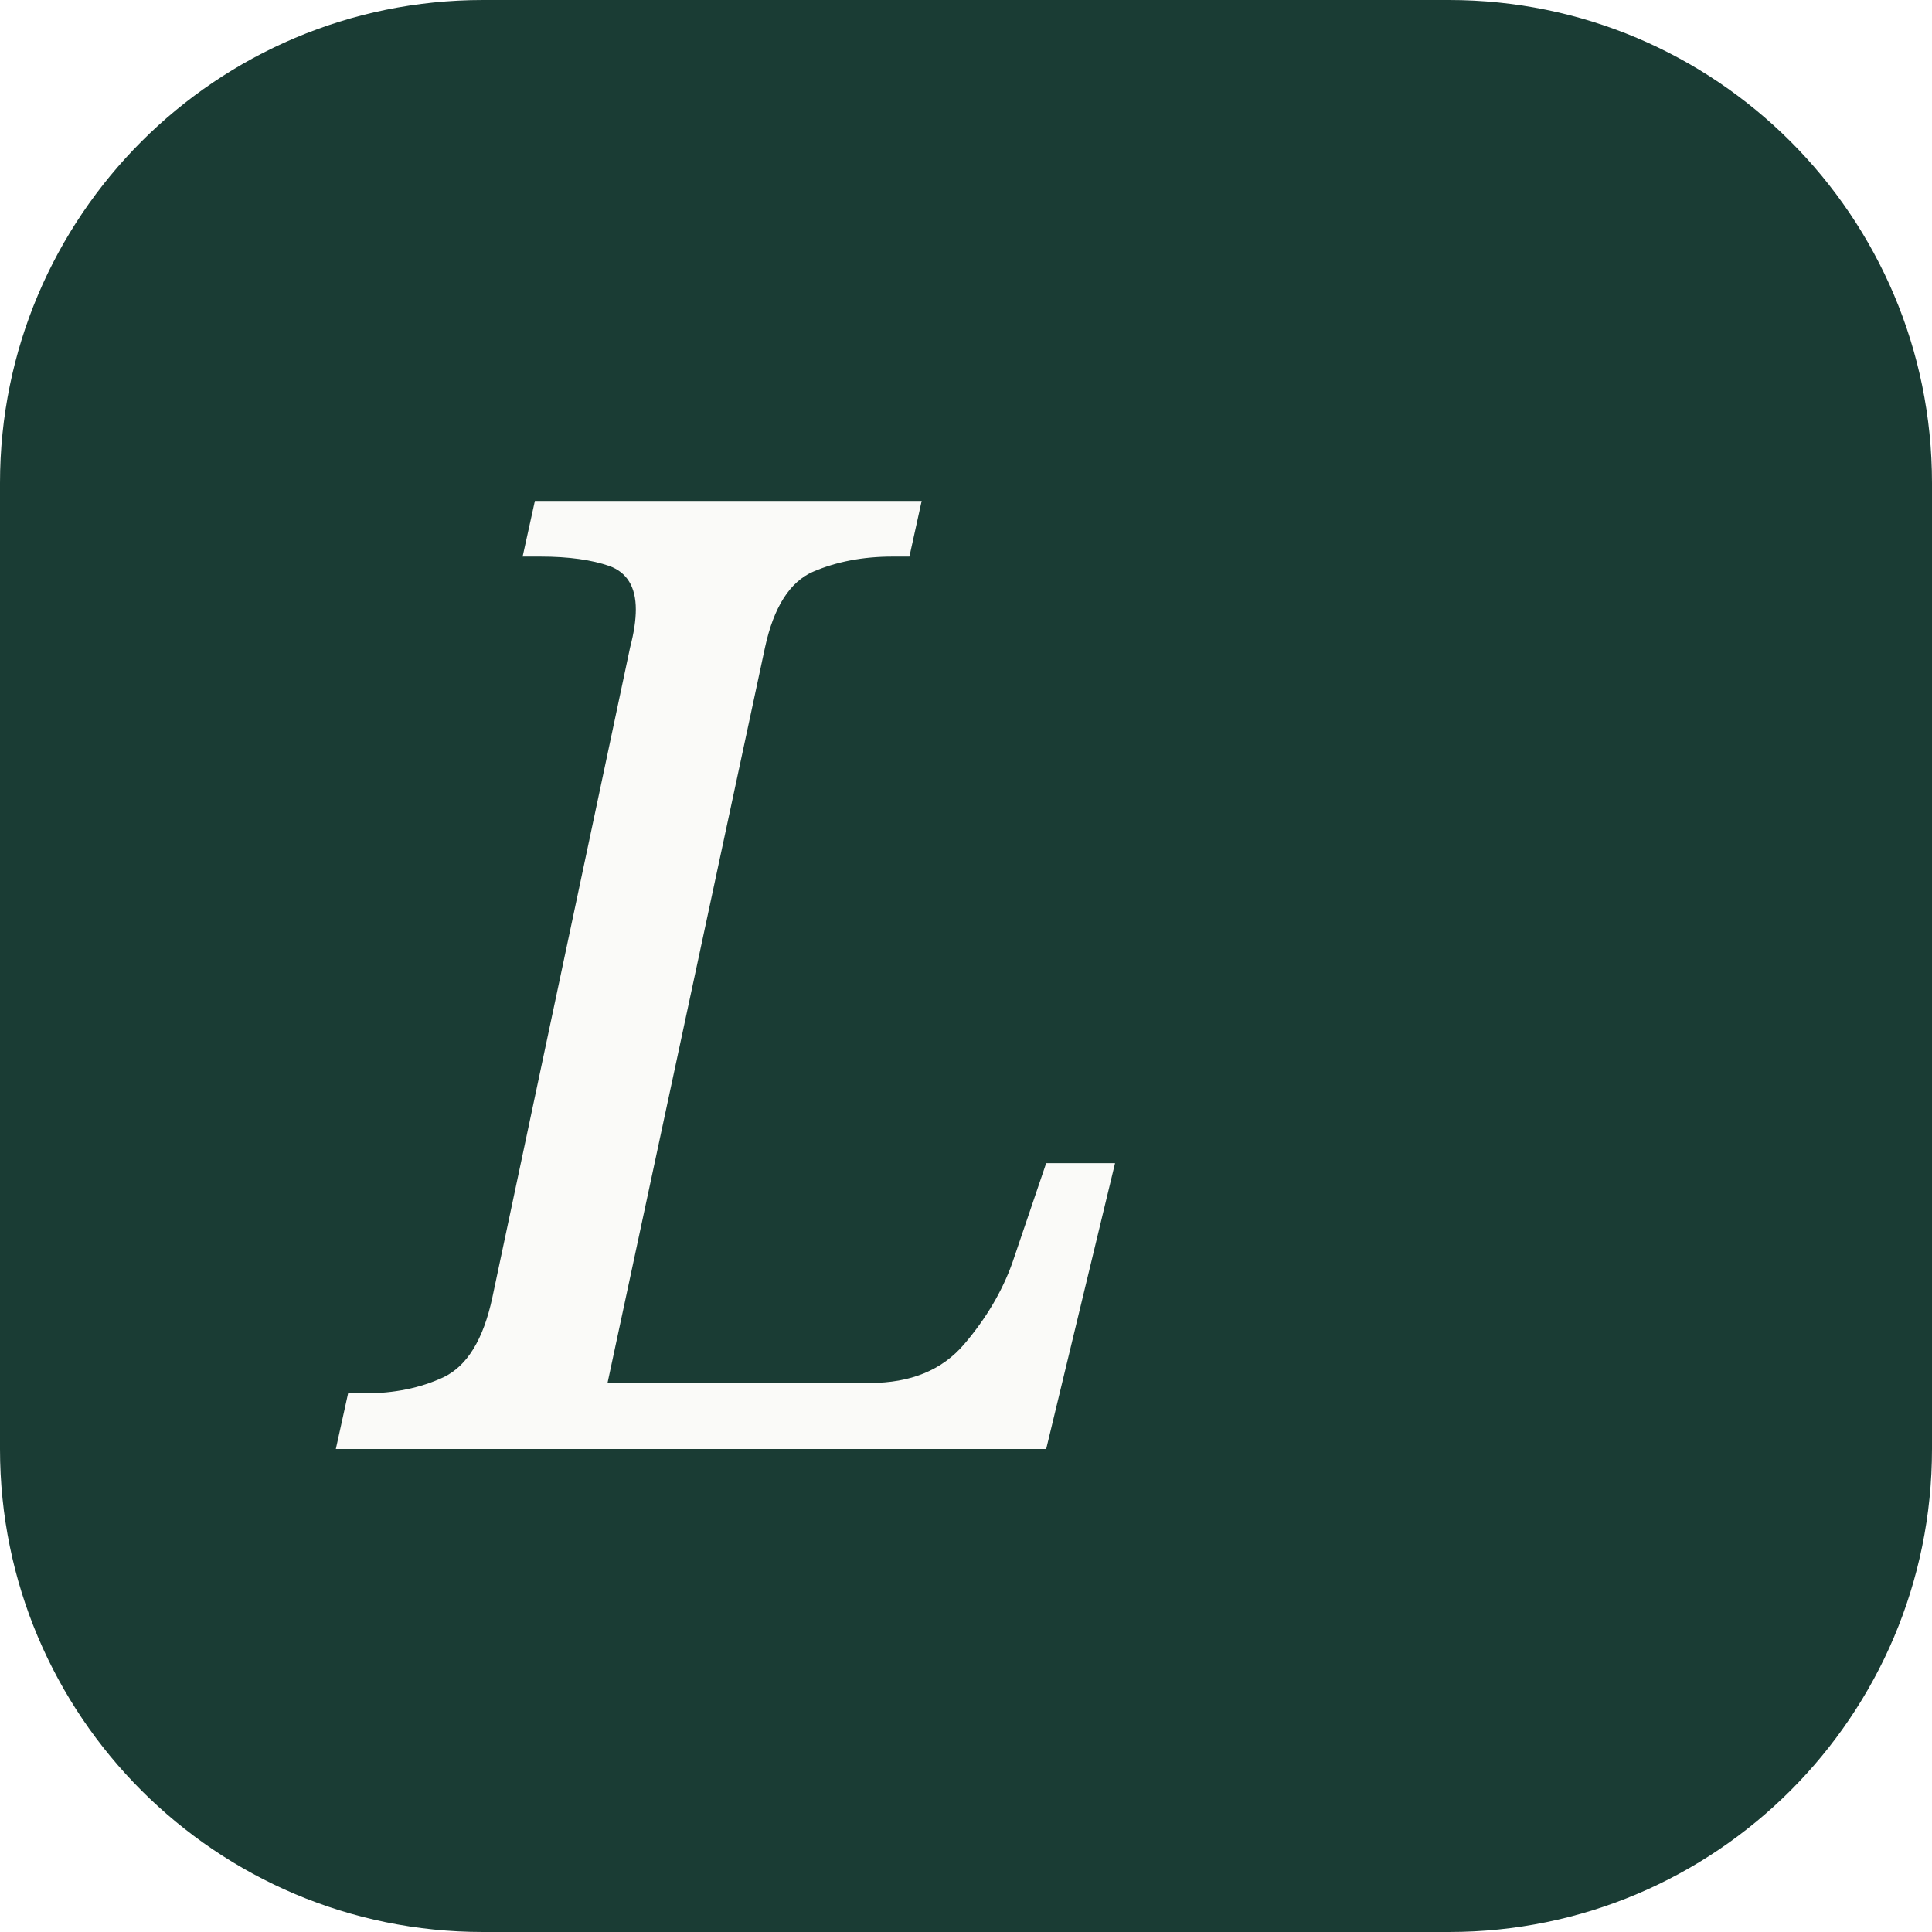
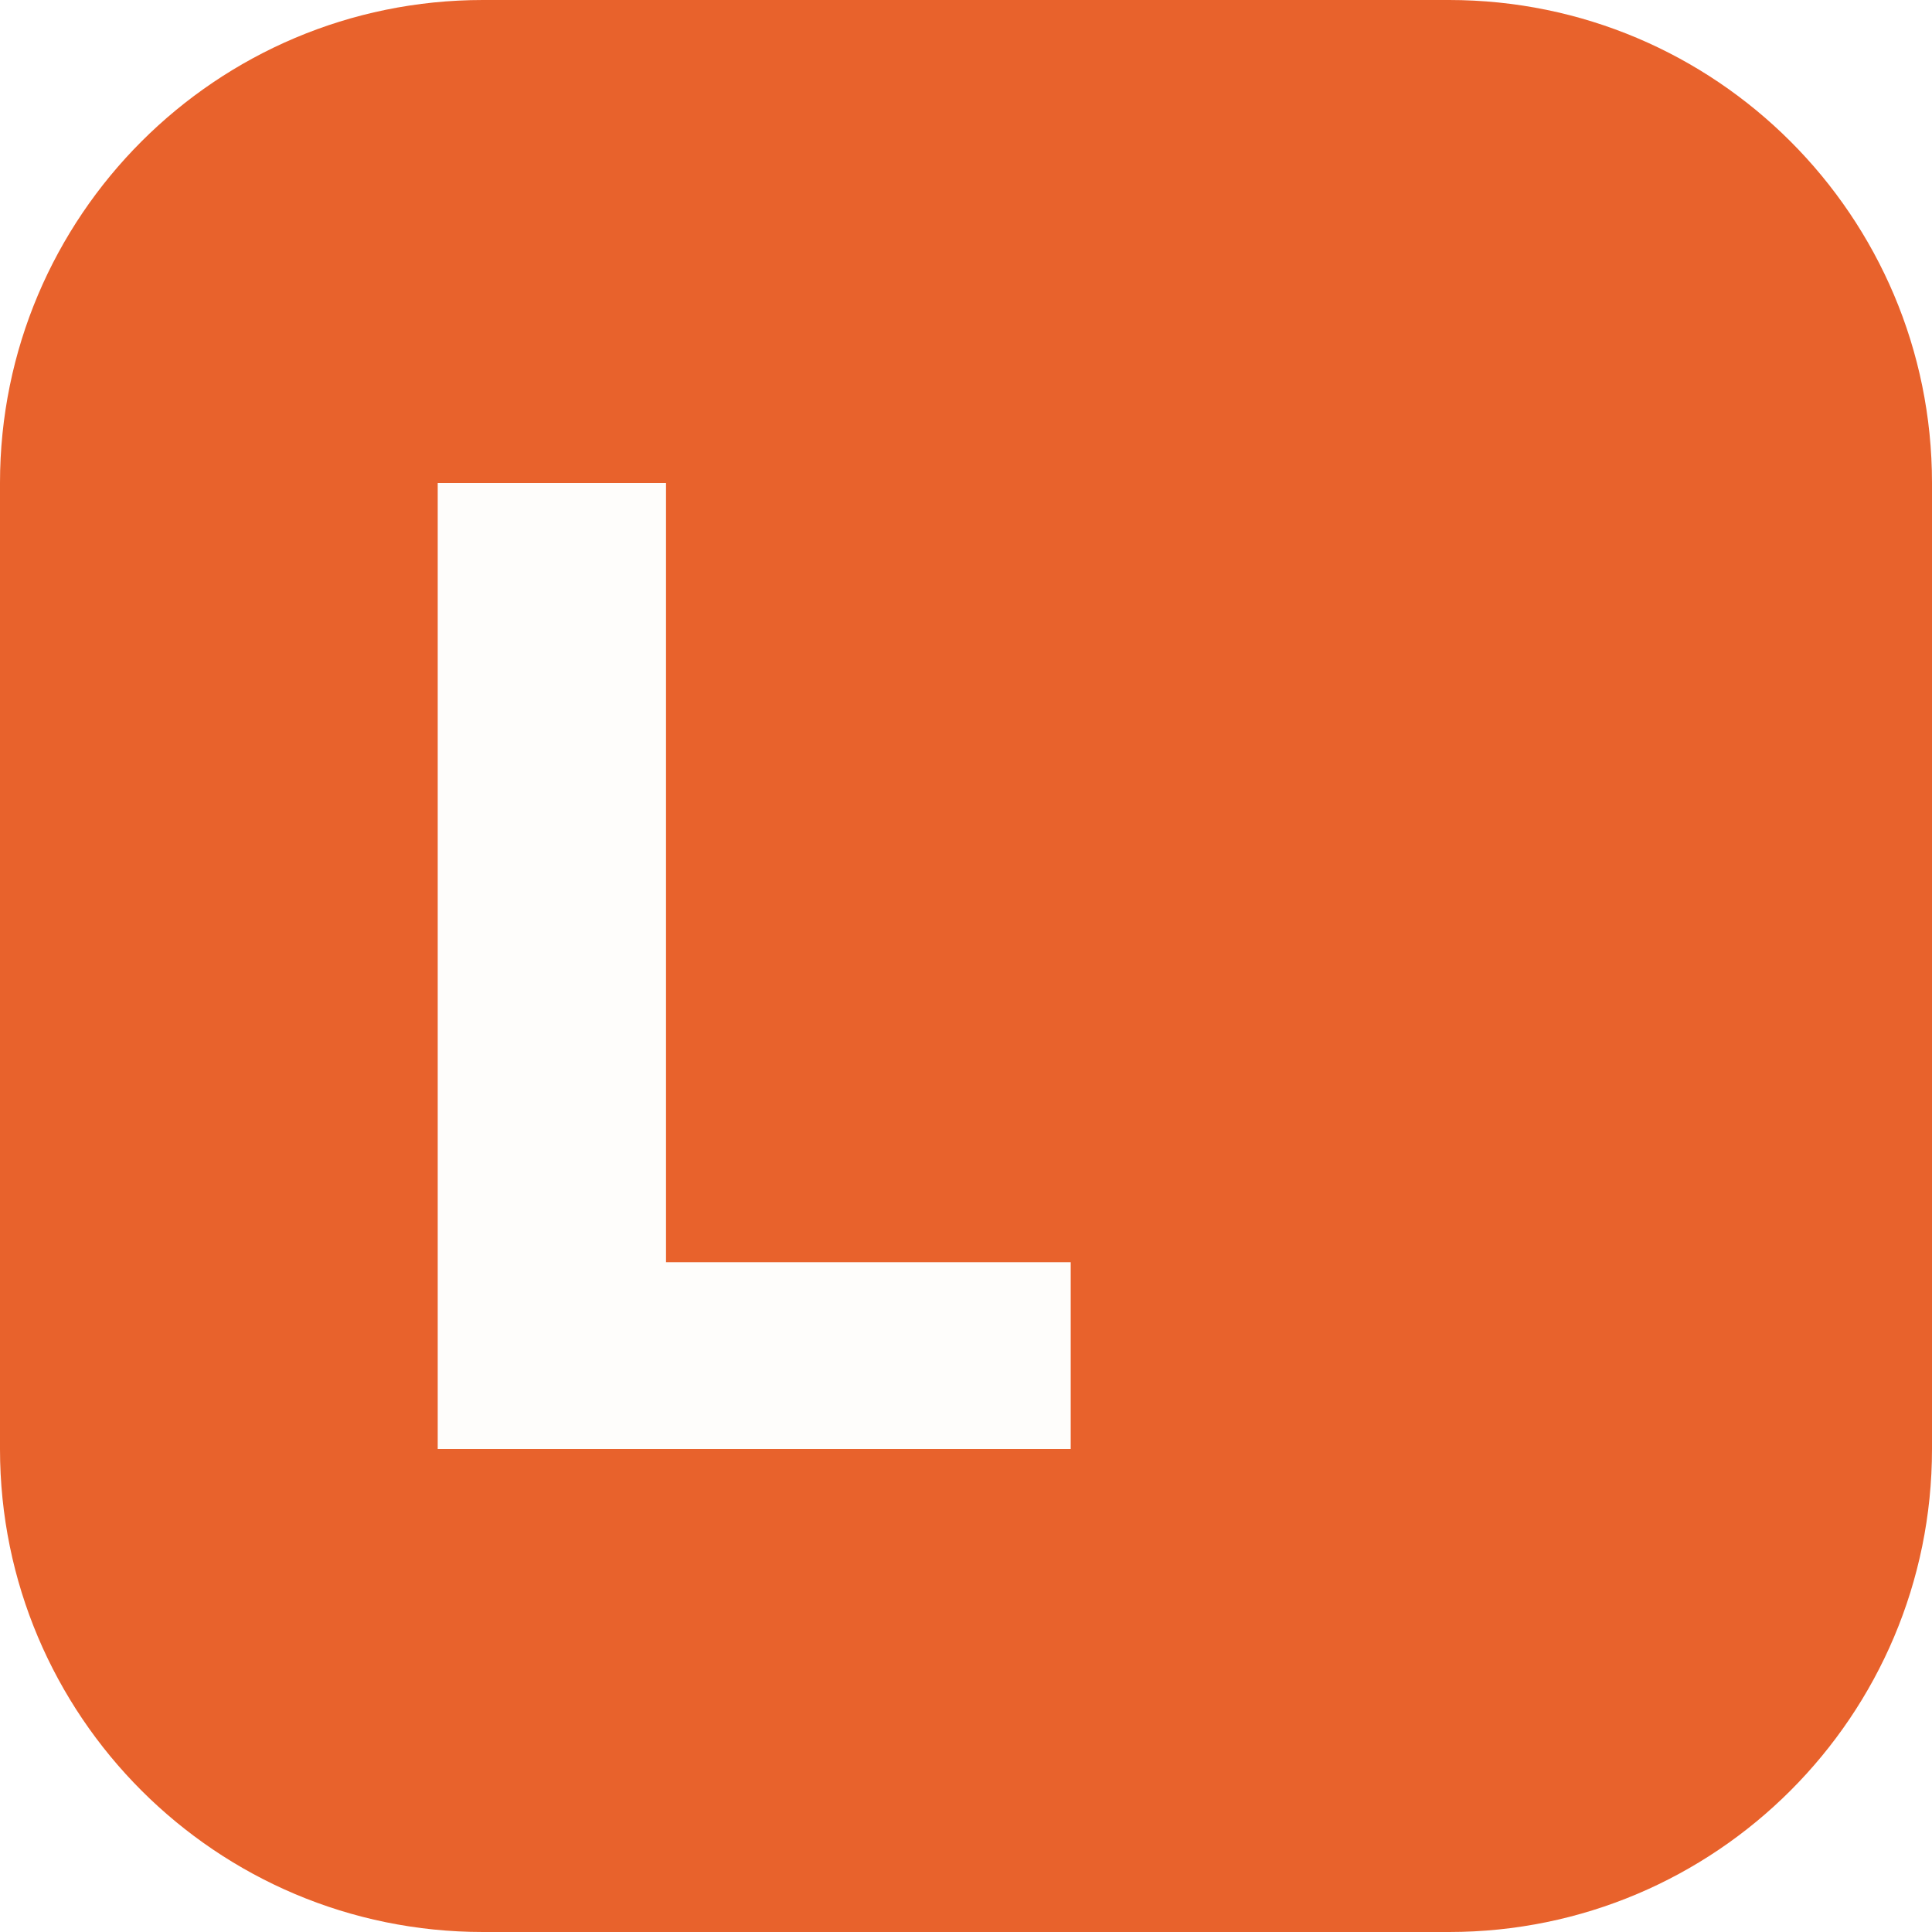
<svg xmlns="http://www.w3.org/2000/svg" viewBox="0 0 32 32">
-   <rect width="32" height="32" rx="8" fill="#1A3C34" />
-   <text x="6" y="24" font-family="Georgia, serif" font-size="22" font-style="italic" fill="#FAFAF8">L</text>
+   <rect width="32" height="32" rx="8" fill="#E8622C" />
+   <text x="6" y="24" font-family="Inter, system-ui, sans-serif" font-size="22" font-weight="800" fill="#FEFDFB">L</text>
</svg>
